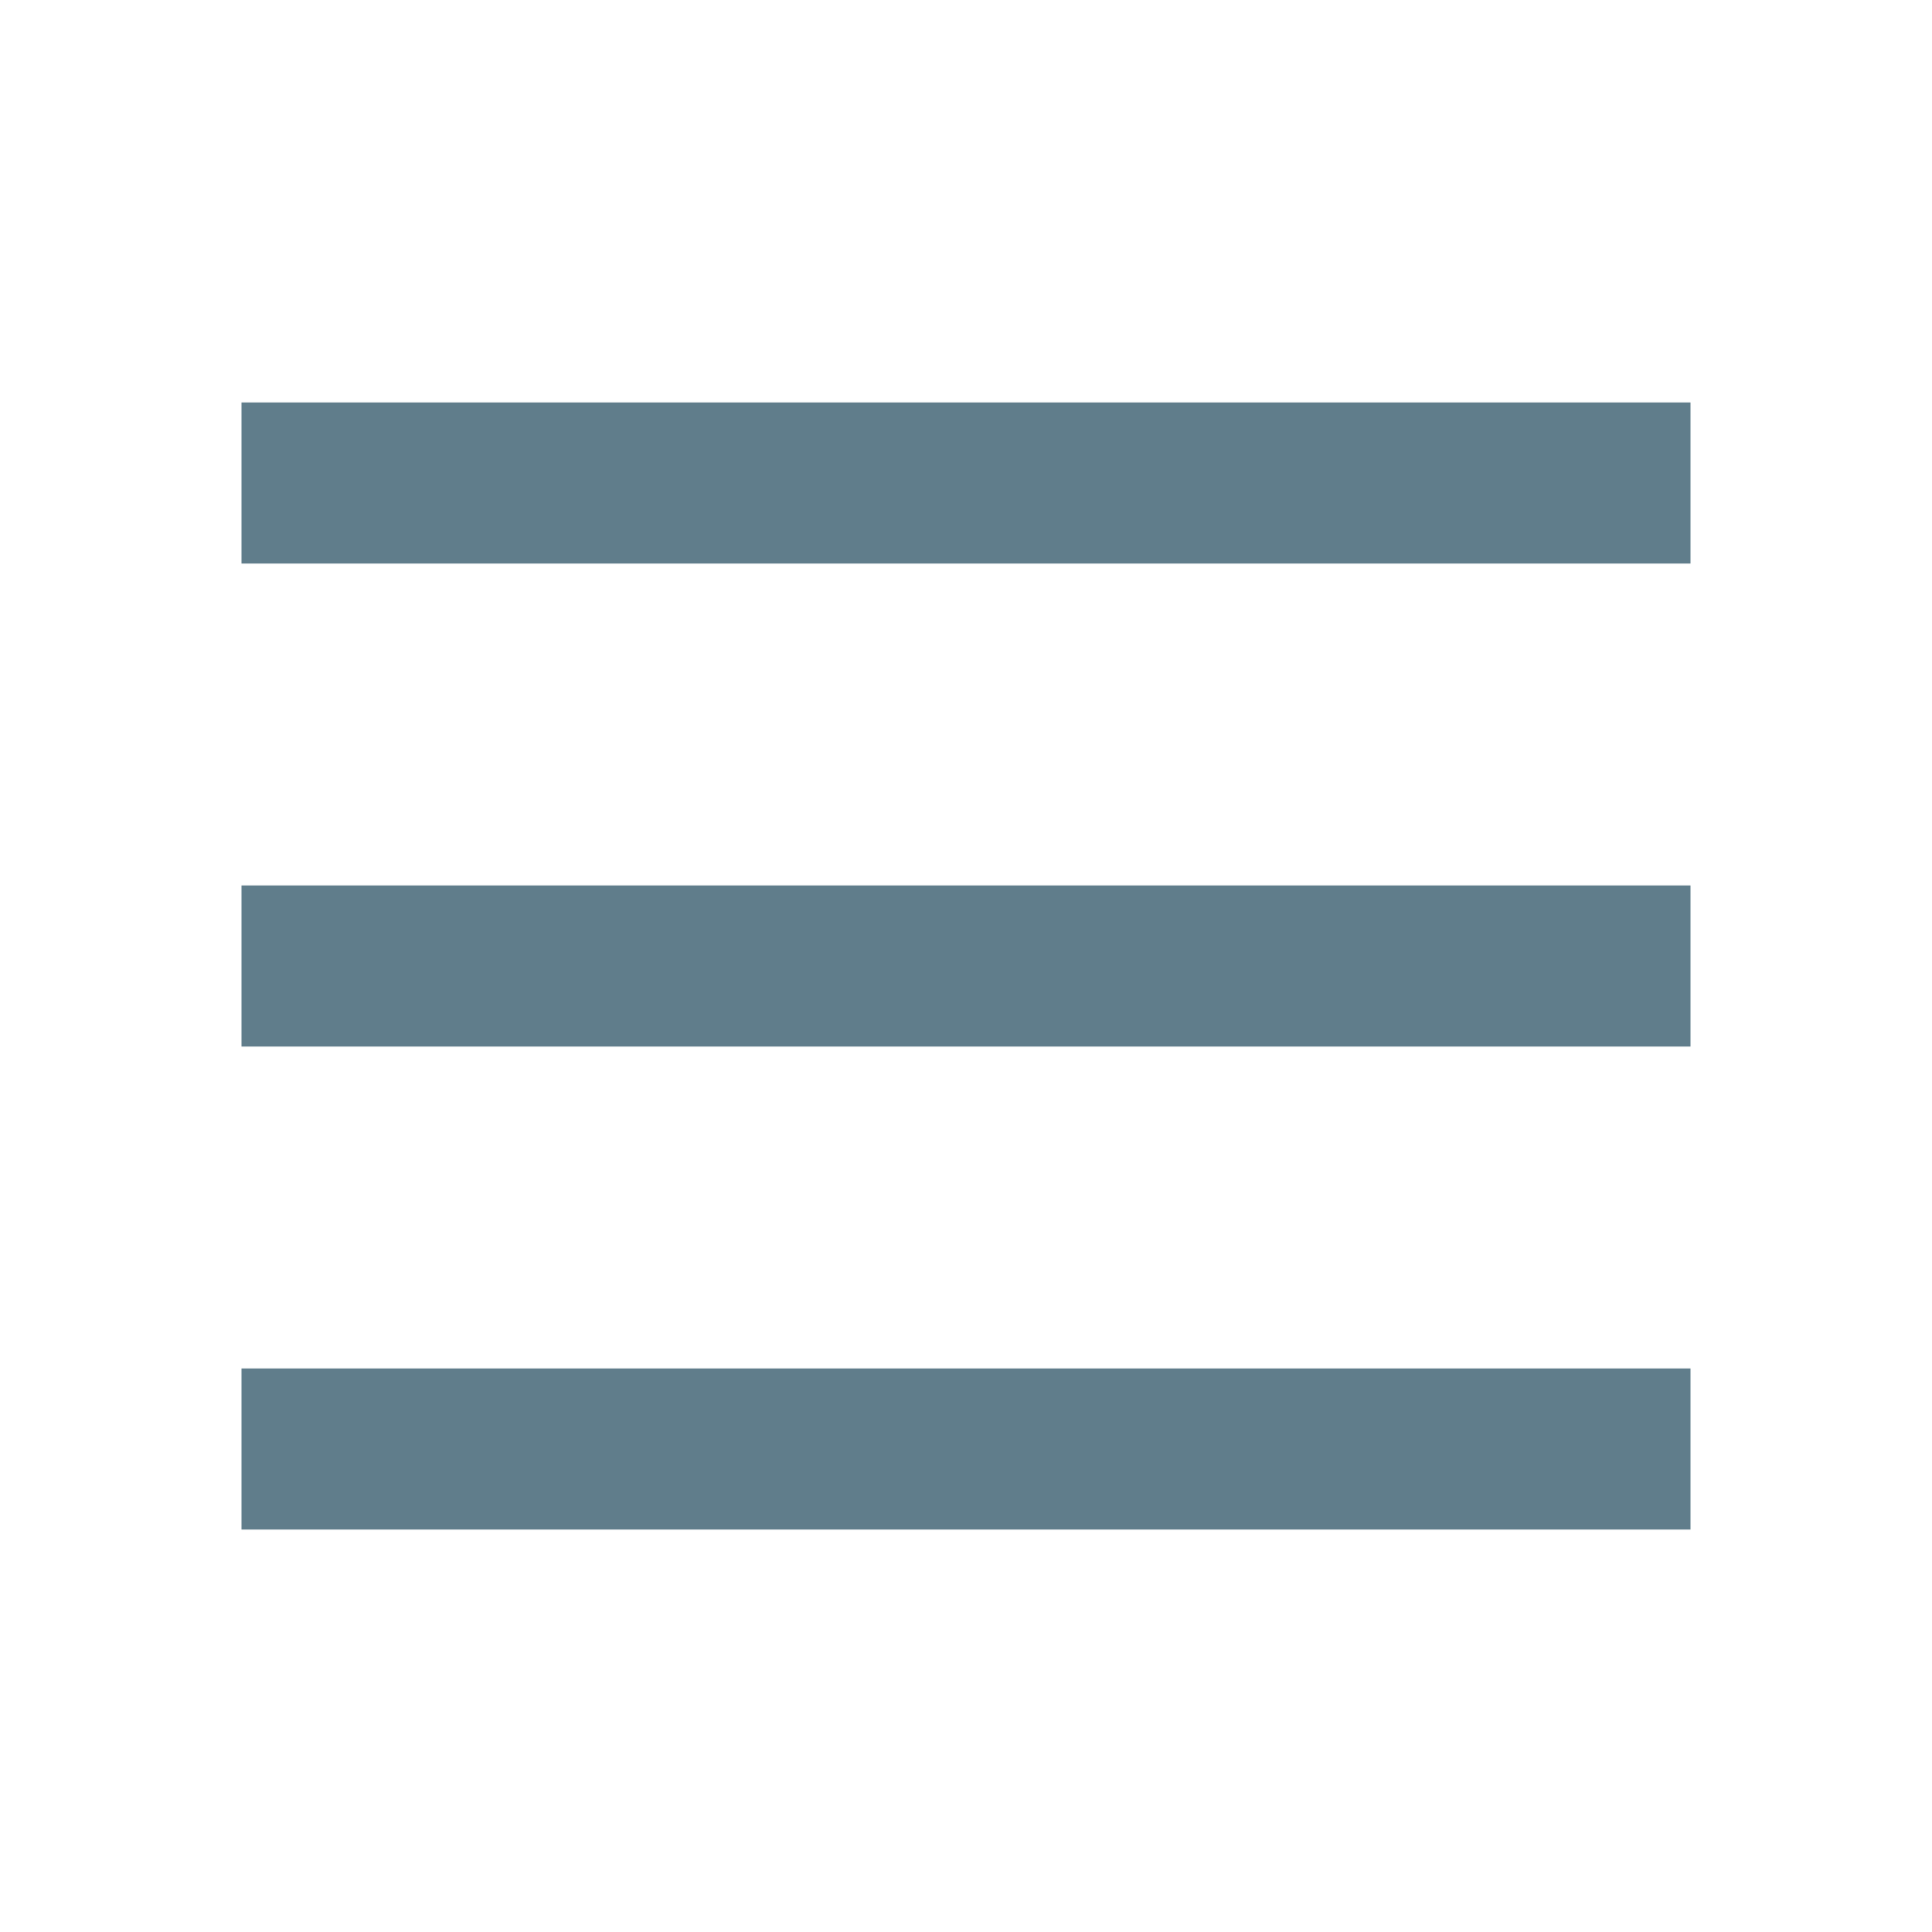
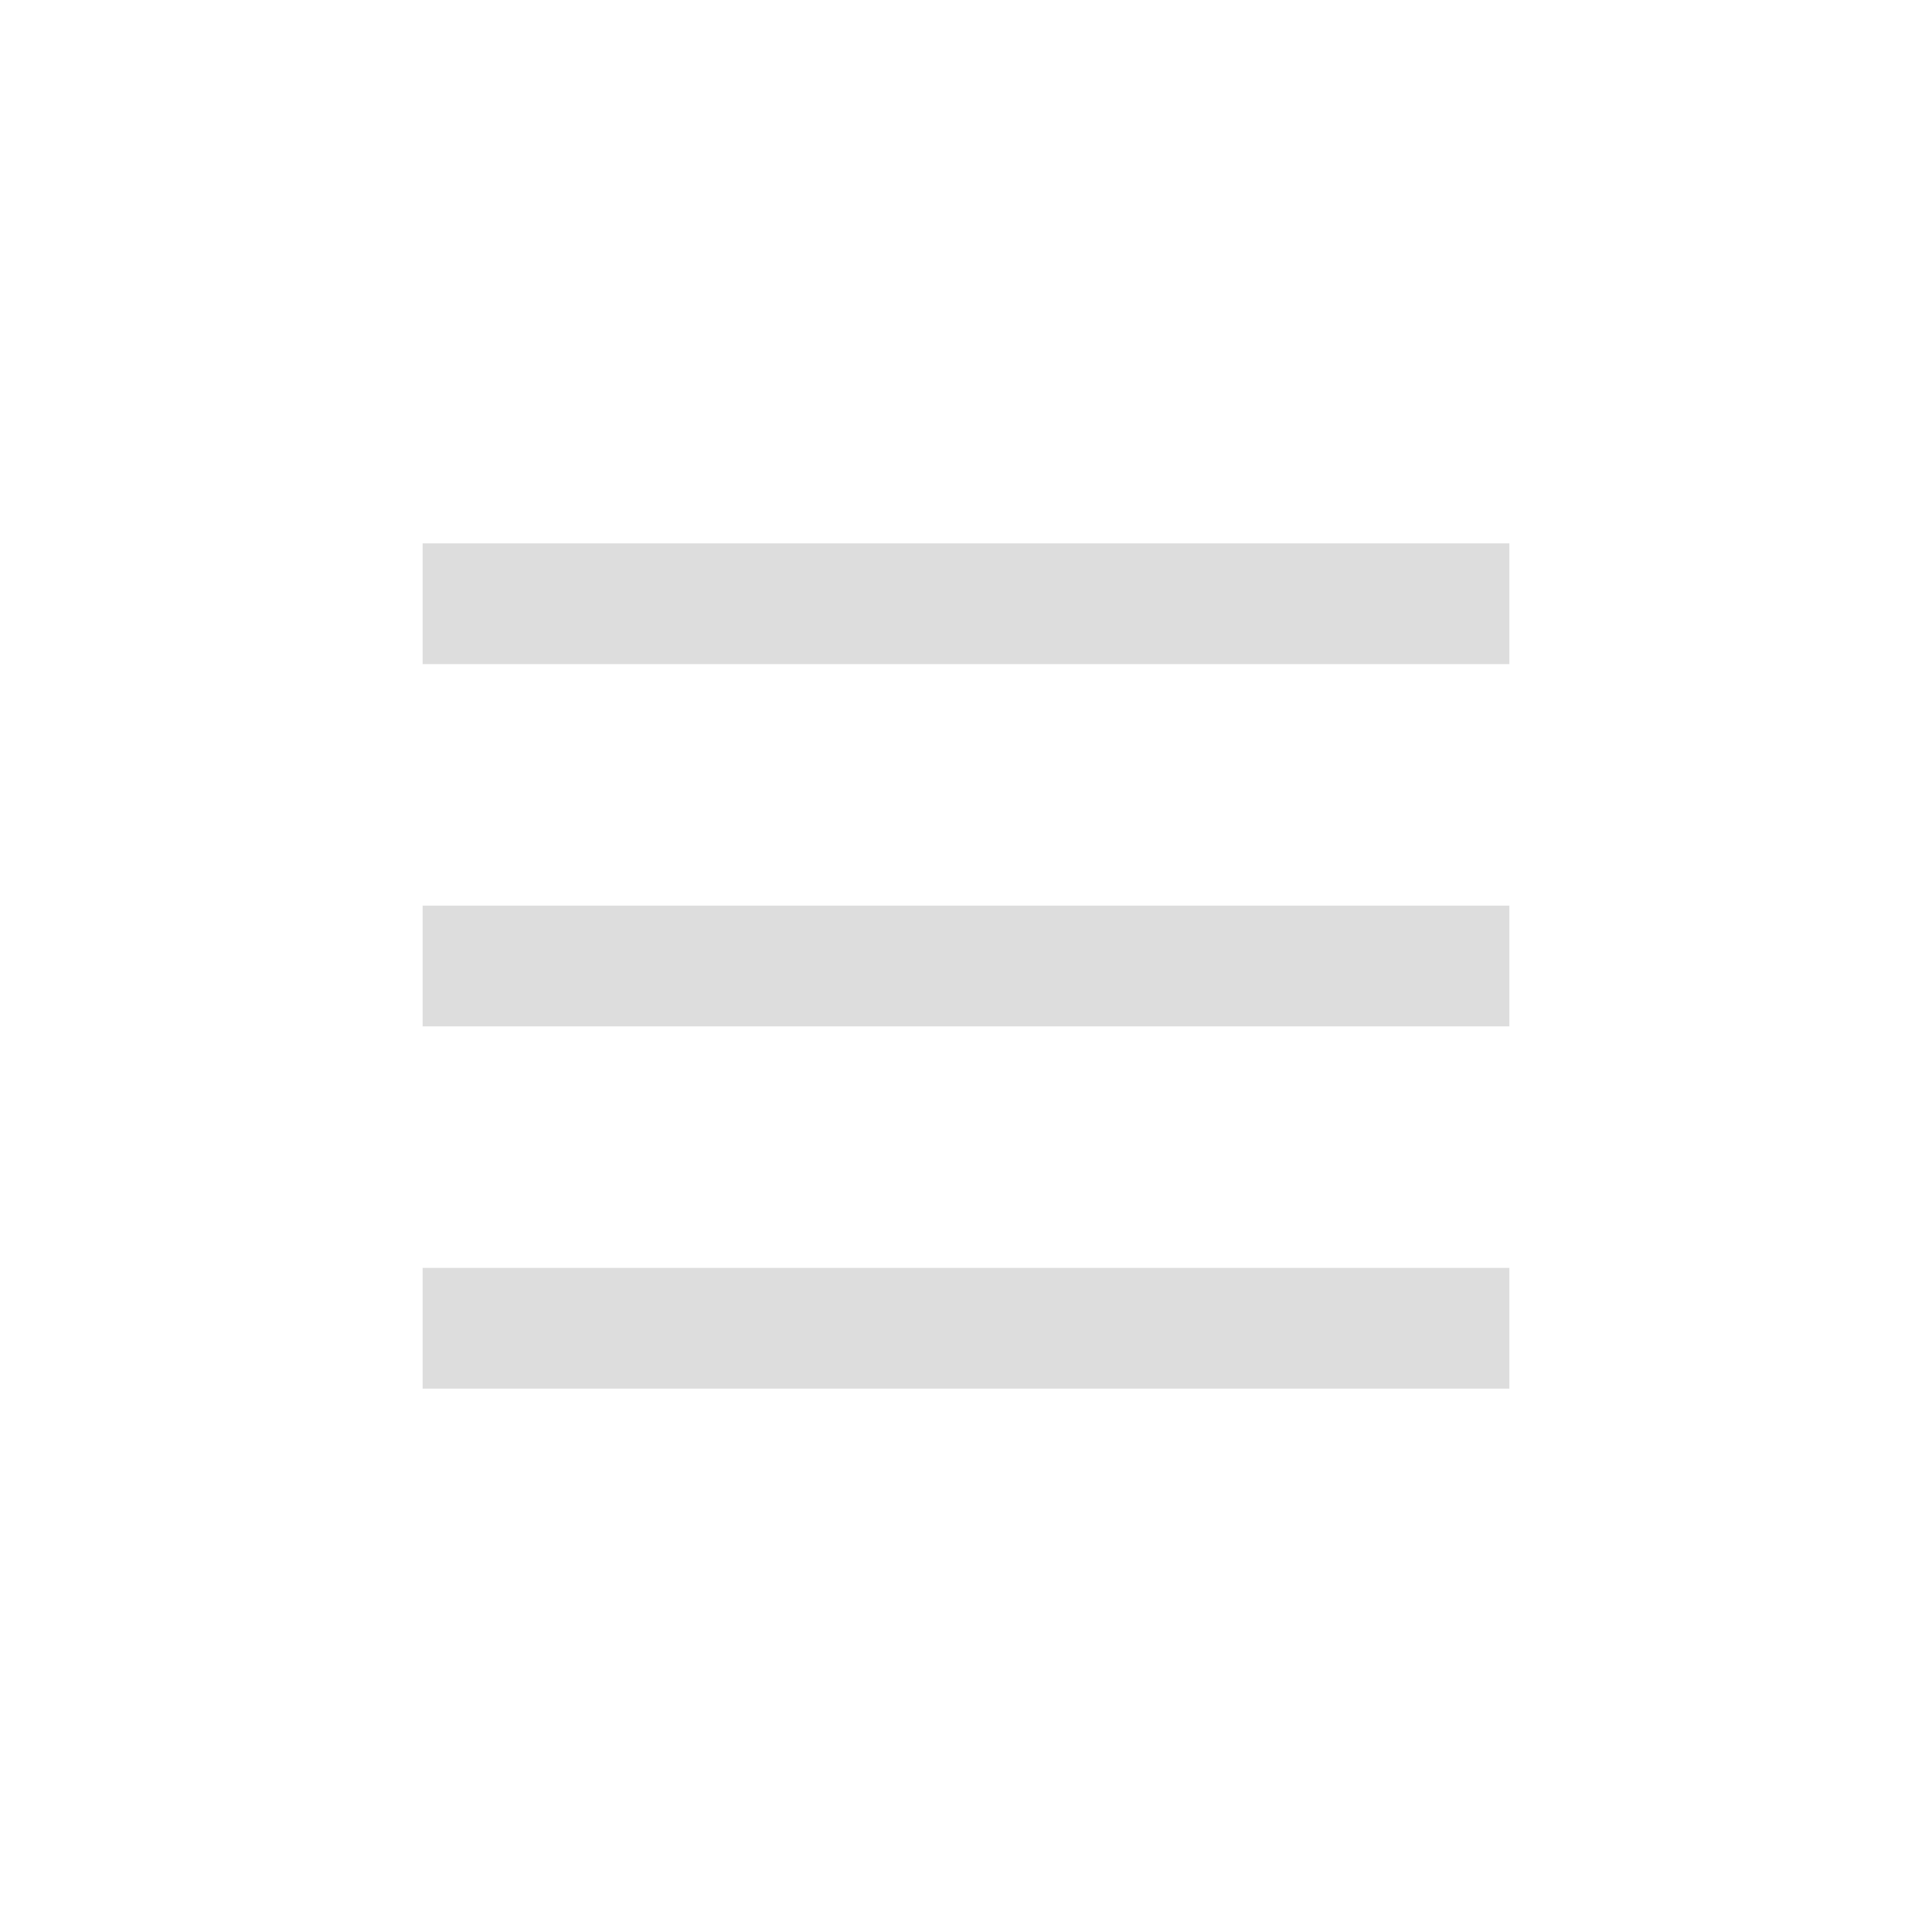
- <svg xmlns="http://www.w3.org/2000/svg" version="1" viewBox="0 0 48 48" enable-background="new 0 0 48 48">
-   <g fill="#607D8B">
-     <rect x="6" y="22" width="36" height="4" />
-     <rect x="6" y="10" width="36" height="4" />
-     <rect x="6" y="34" width="36" height="4" />
+ <svg xmlns="http://www.w3.org/2000/svg" version="1" viewBox="0 0 64 64" enable-background="new 0 0 64 64">
+   <g fill="#ddd">
+     <rect x="14" y="30" width="36" height="4" />
+     <rect x="14" y="18" width="36" height="4" />
+     <rect x="14" y="42" width="36" height="4" />
  </g>
</svg>
